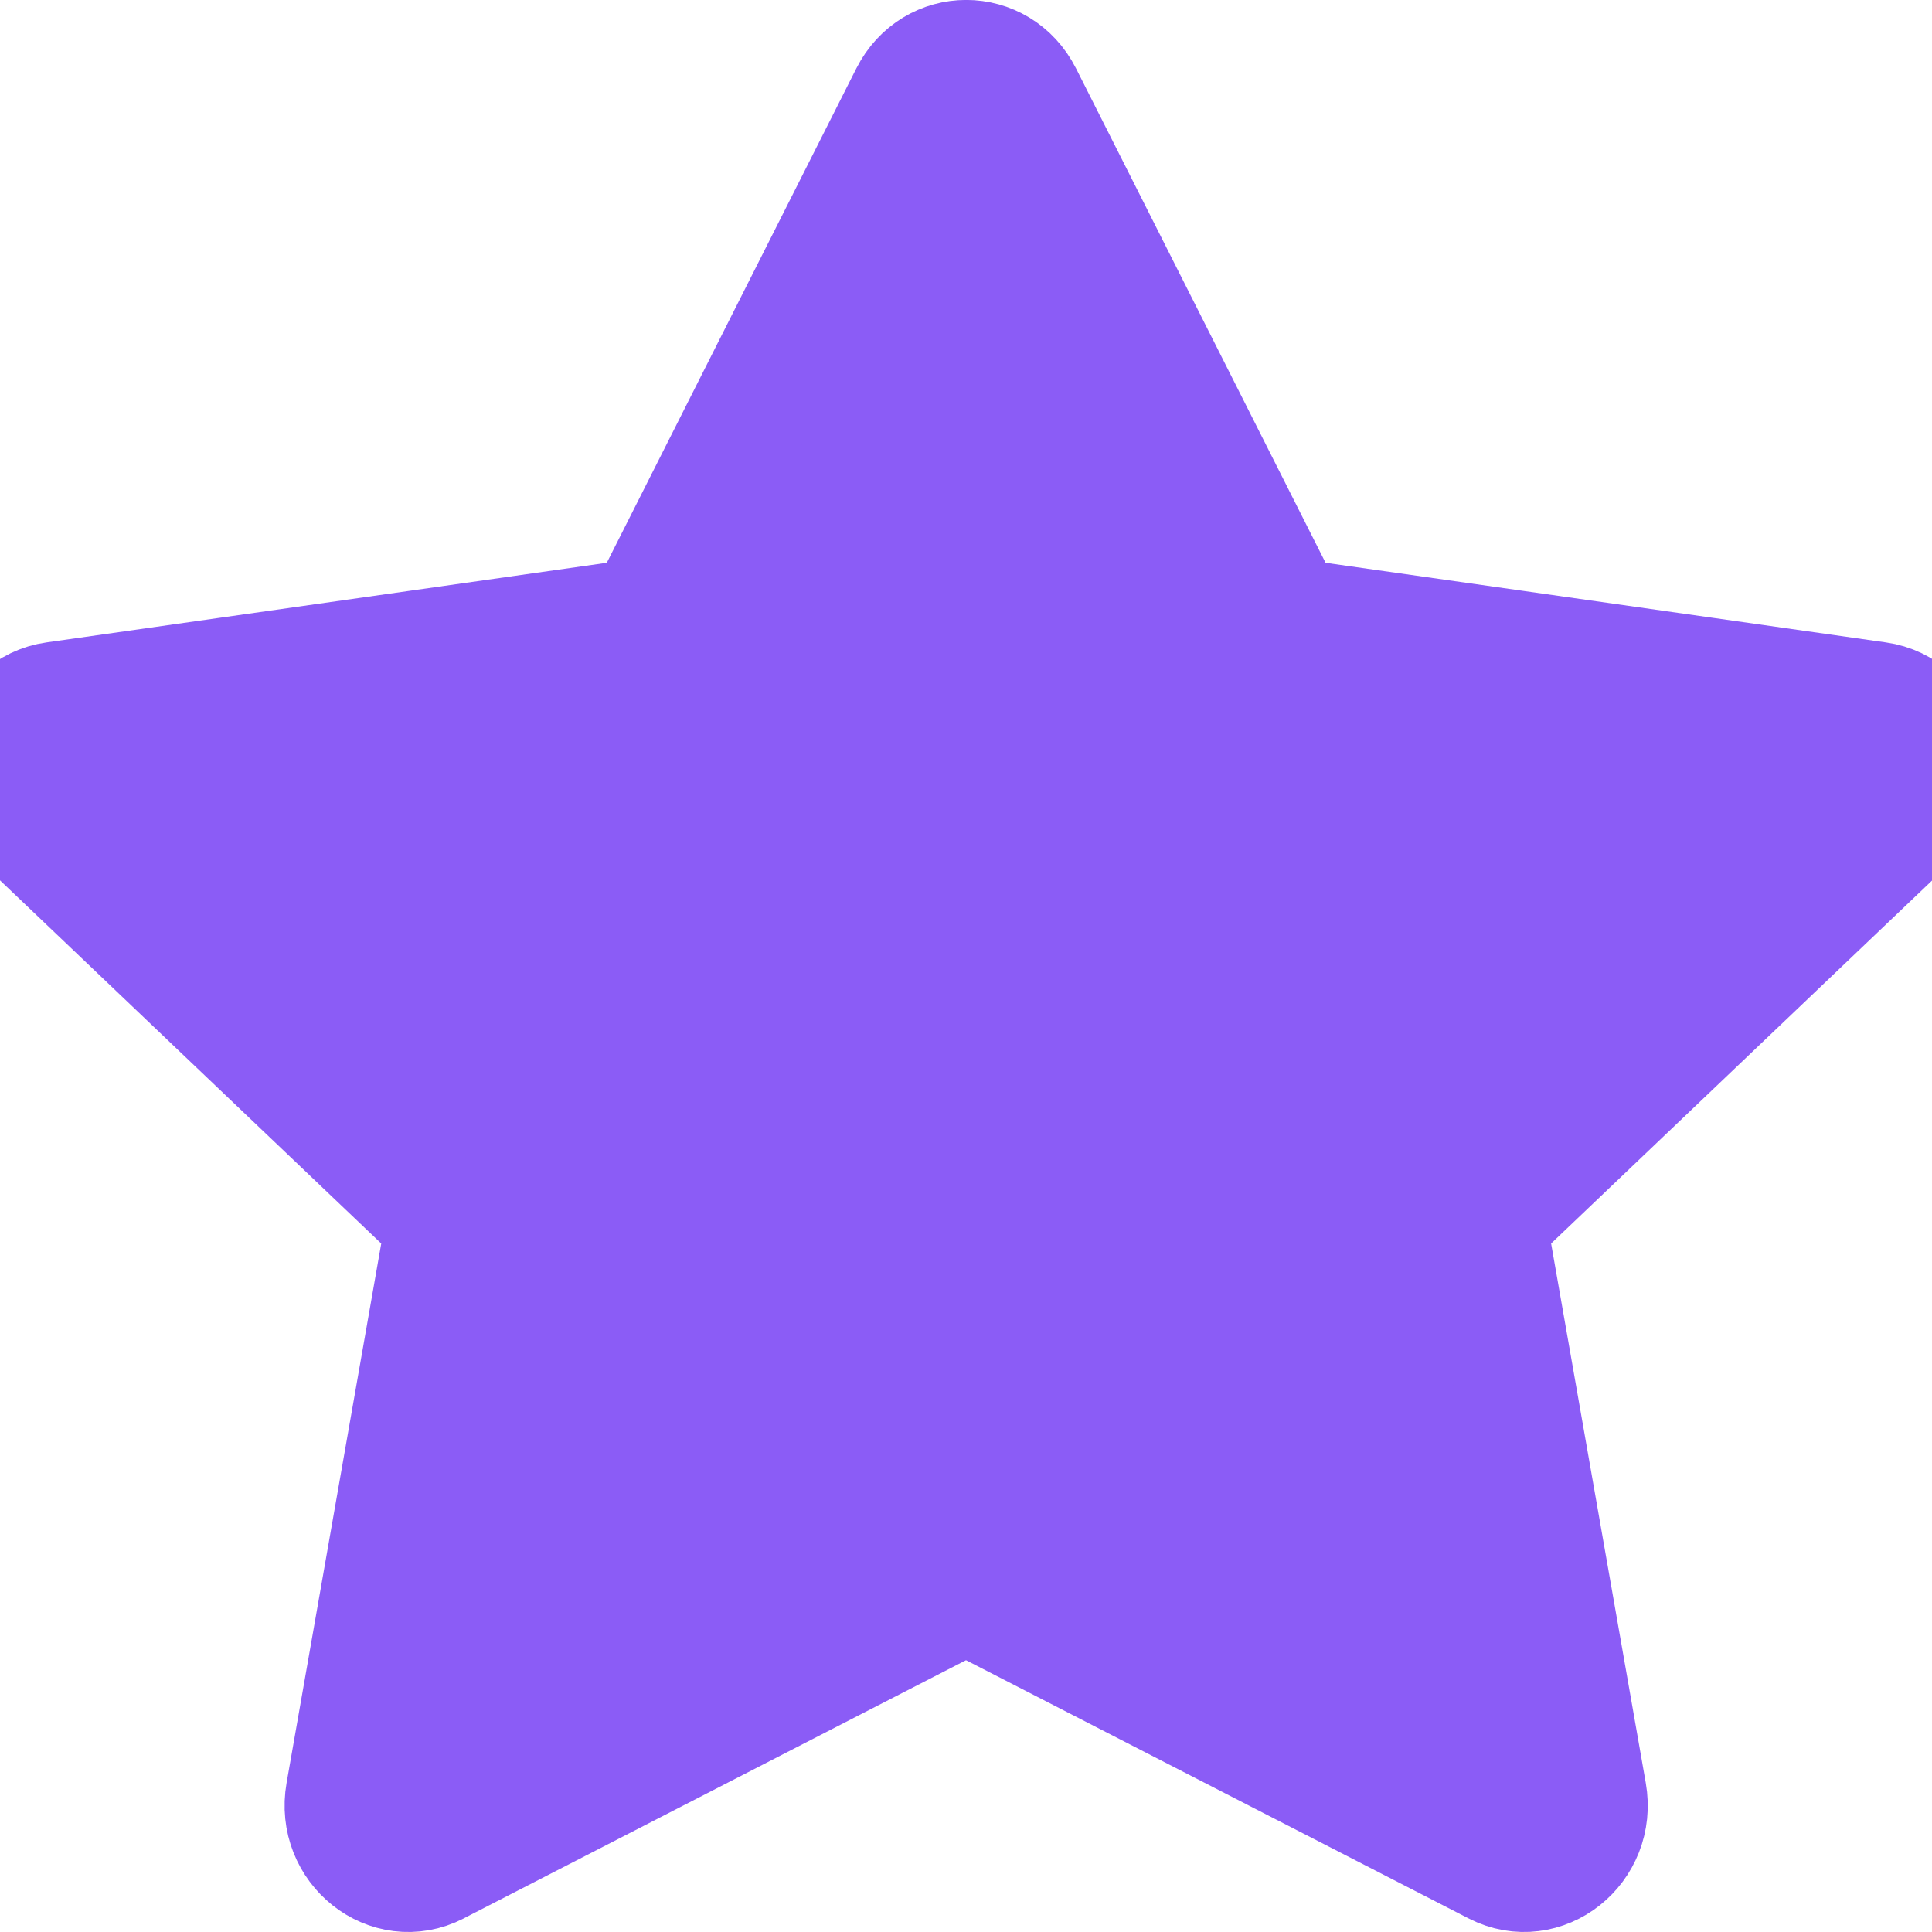
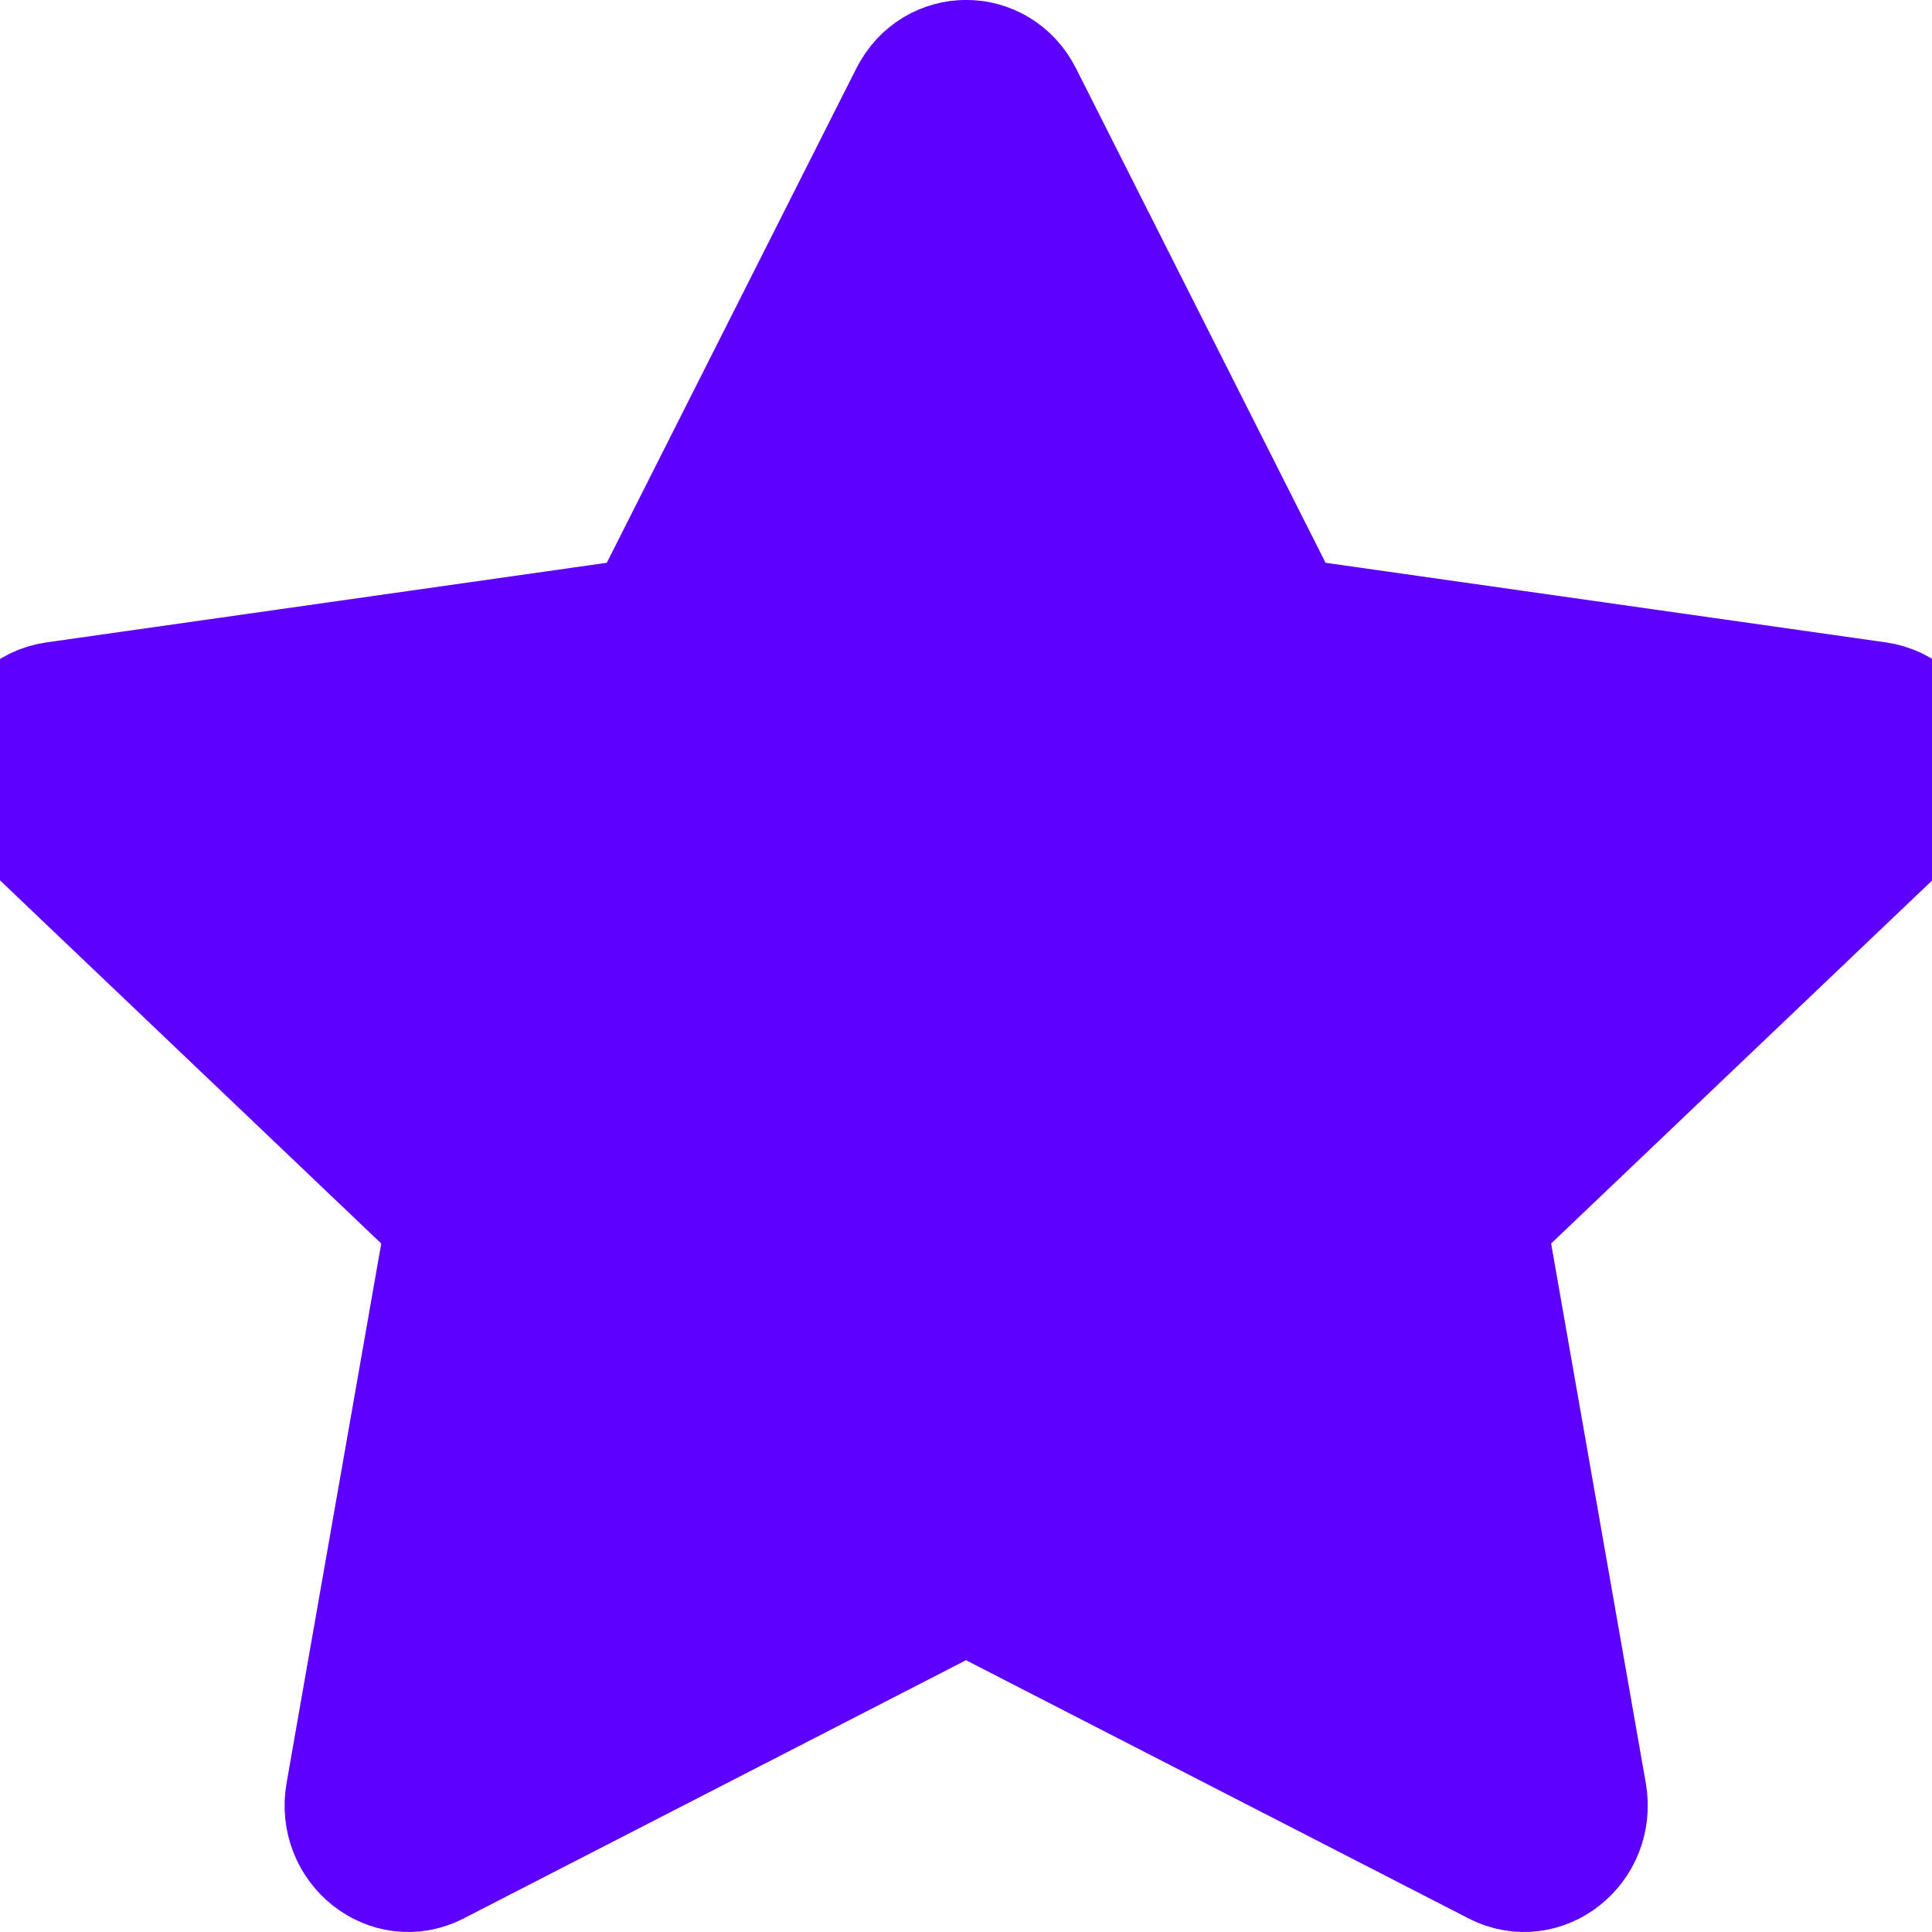
<svg xmlns="http://www.w3.org/2000/svg" width="24" height="24" viewBox="0 0 16 16" fill="none">
-   <path d="M3.612 15.443c-.386.198-.824-.149-.746-.592l.83-4.73L.173 6.765c-.329-.314-.158-.888.283-.95l4.898-.696L7.538.792c.197-.39.73-.39.927 0l2.184 4.327 4.898.696c.441.062.612.636.282.95l-3.522 3.356.83 4.73c.078.443-.36.79-.746.592L8 13.187l-4.389 2.256Z" fill="#8B5CF6" stroke="#8B5CF6" stroke-width="1" stroke-linejoin="round" />
+   <path d="M3.612 15.443c-.386.198-.824-.149-.746-.592l.83-4.73L.173 6.765c-.329-.314-.158-.888.283-.95l4.898-.696L7.538.792c.197-.39.73-.39.927 0l2.184 4.327 4.898.696c.441.062.612.636.282.95l-3.522 3.356.83 4.73c.078.443-.36.79-.746.592L8 13.187l-4.389 2.256Z" fill="#5E00FF" stroke="#5E00FF" stroke-width="1" stroke-linejoin="round" />
</svg>
